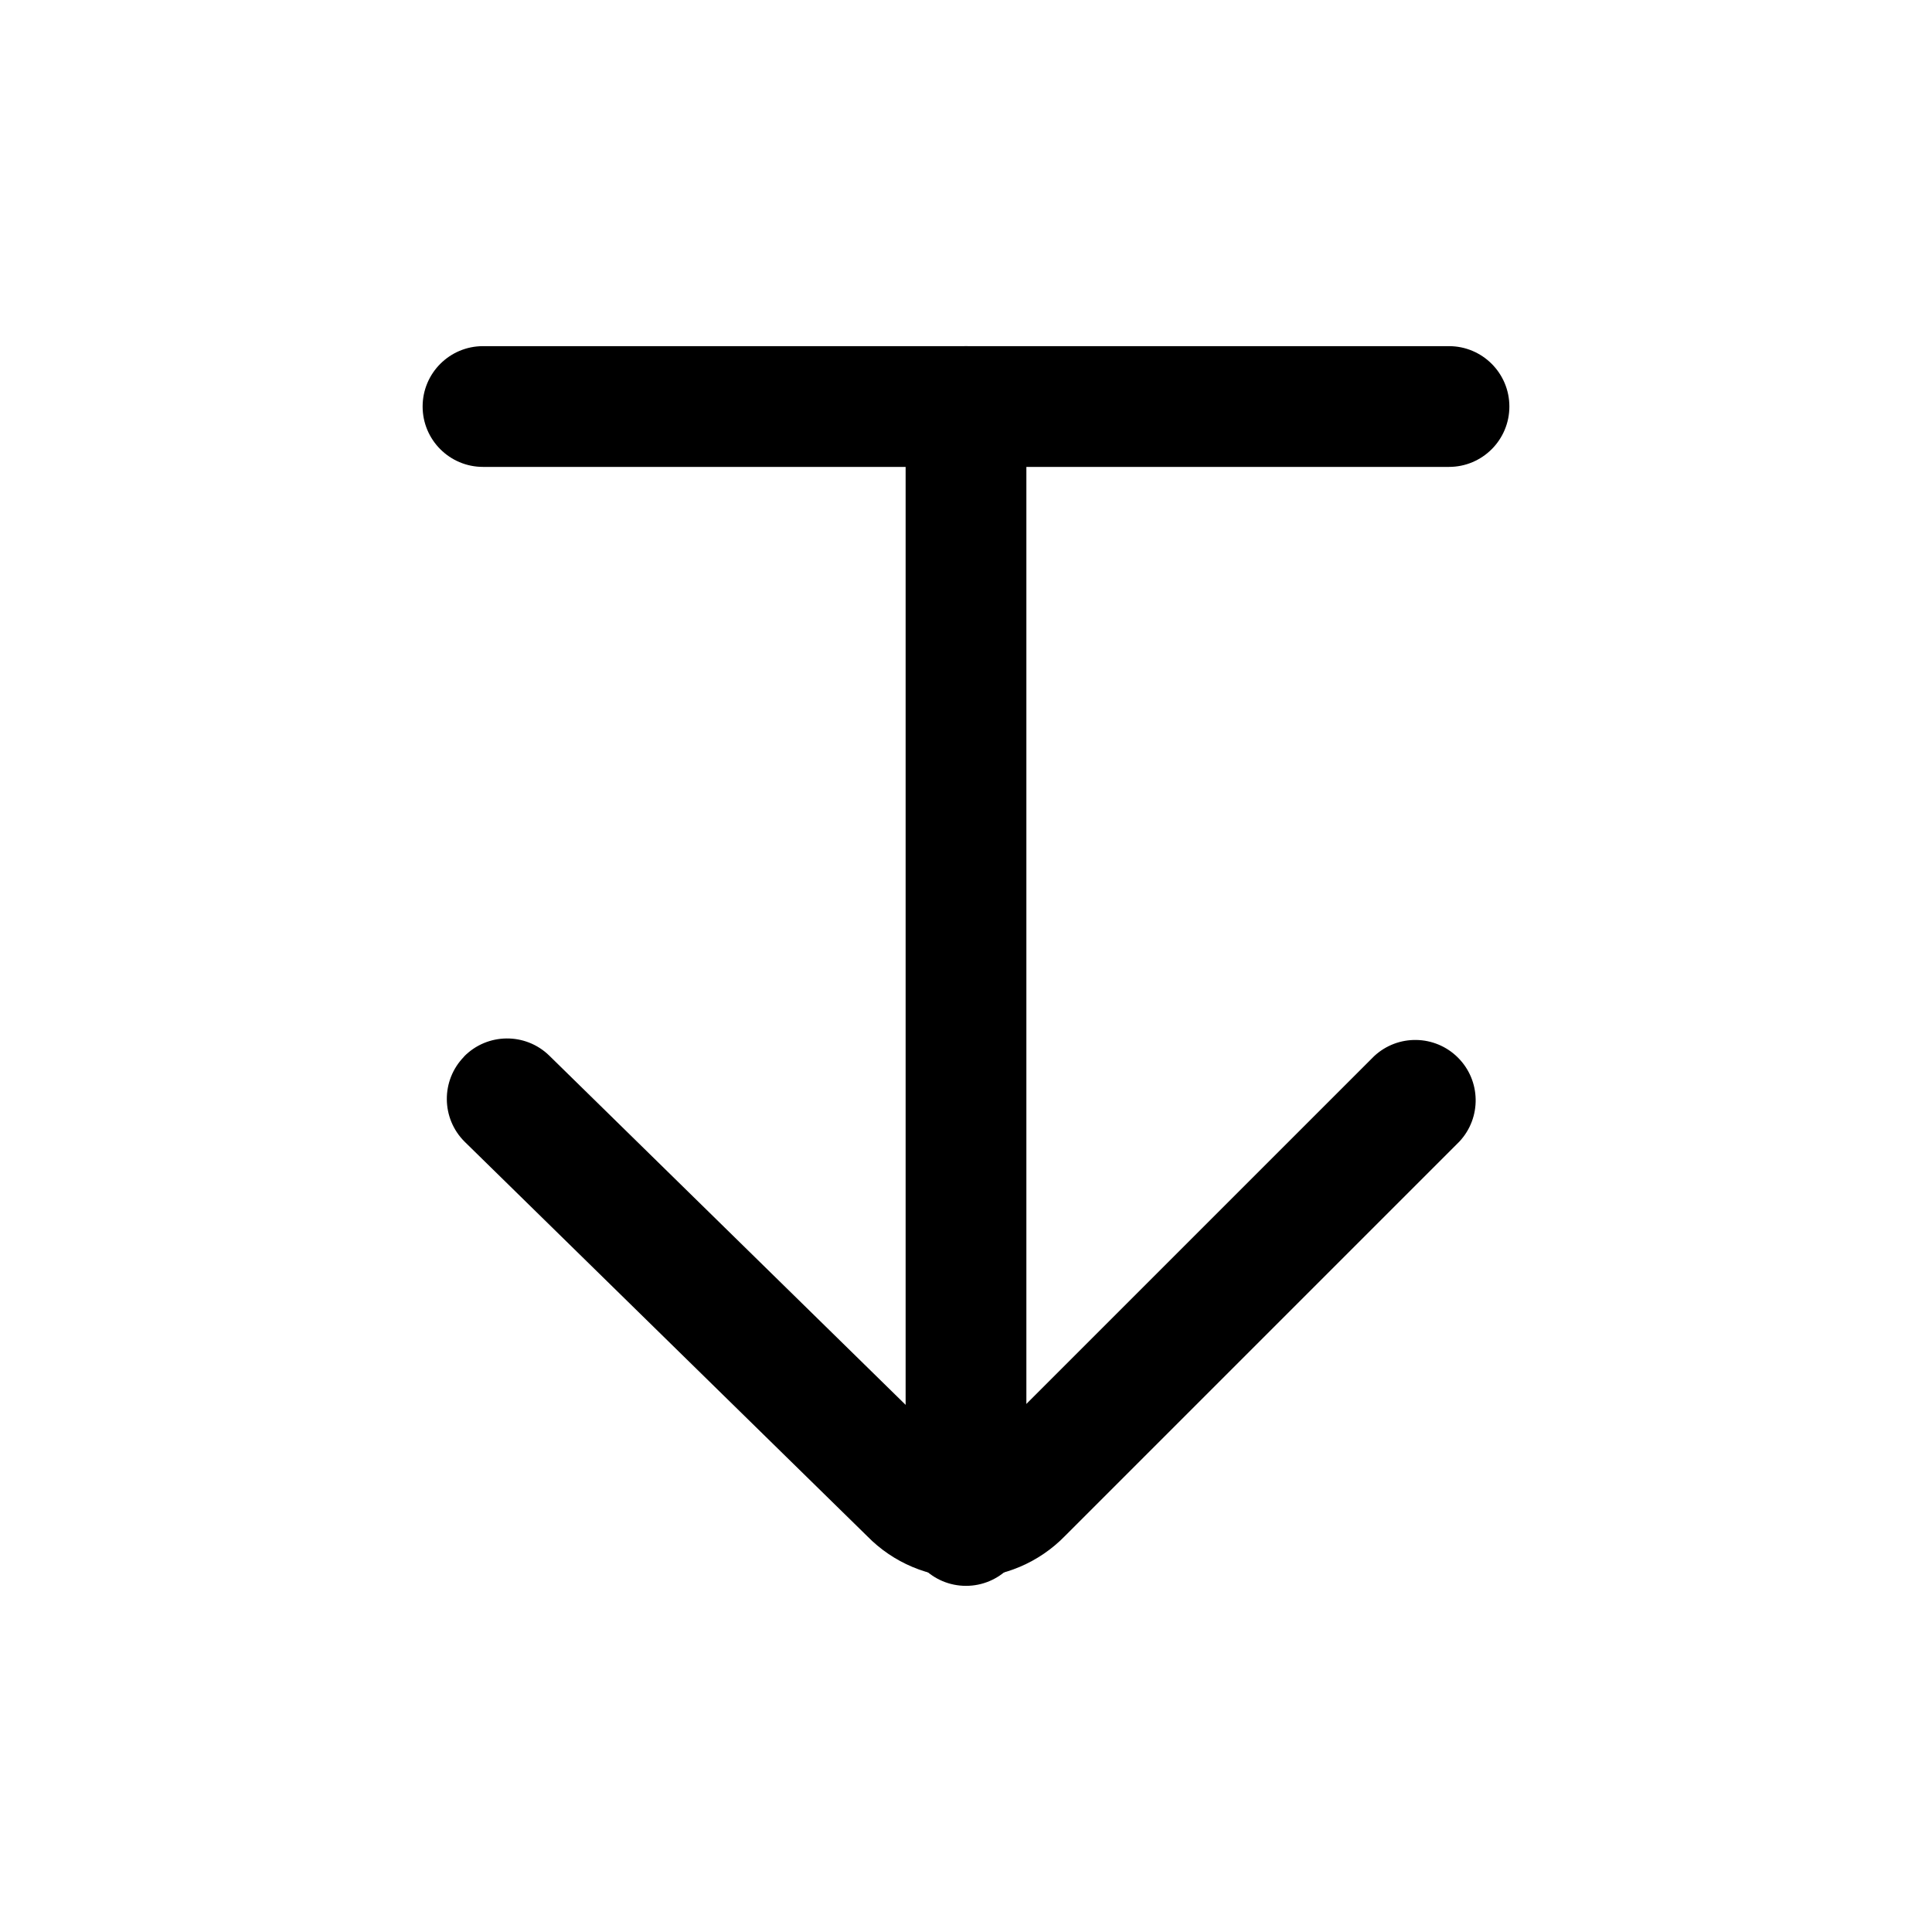
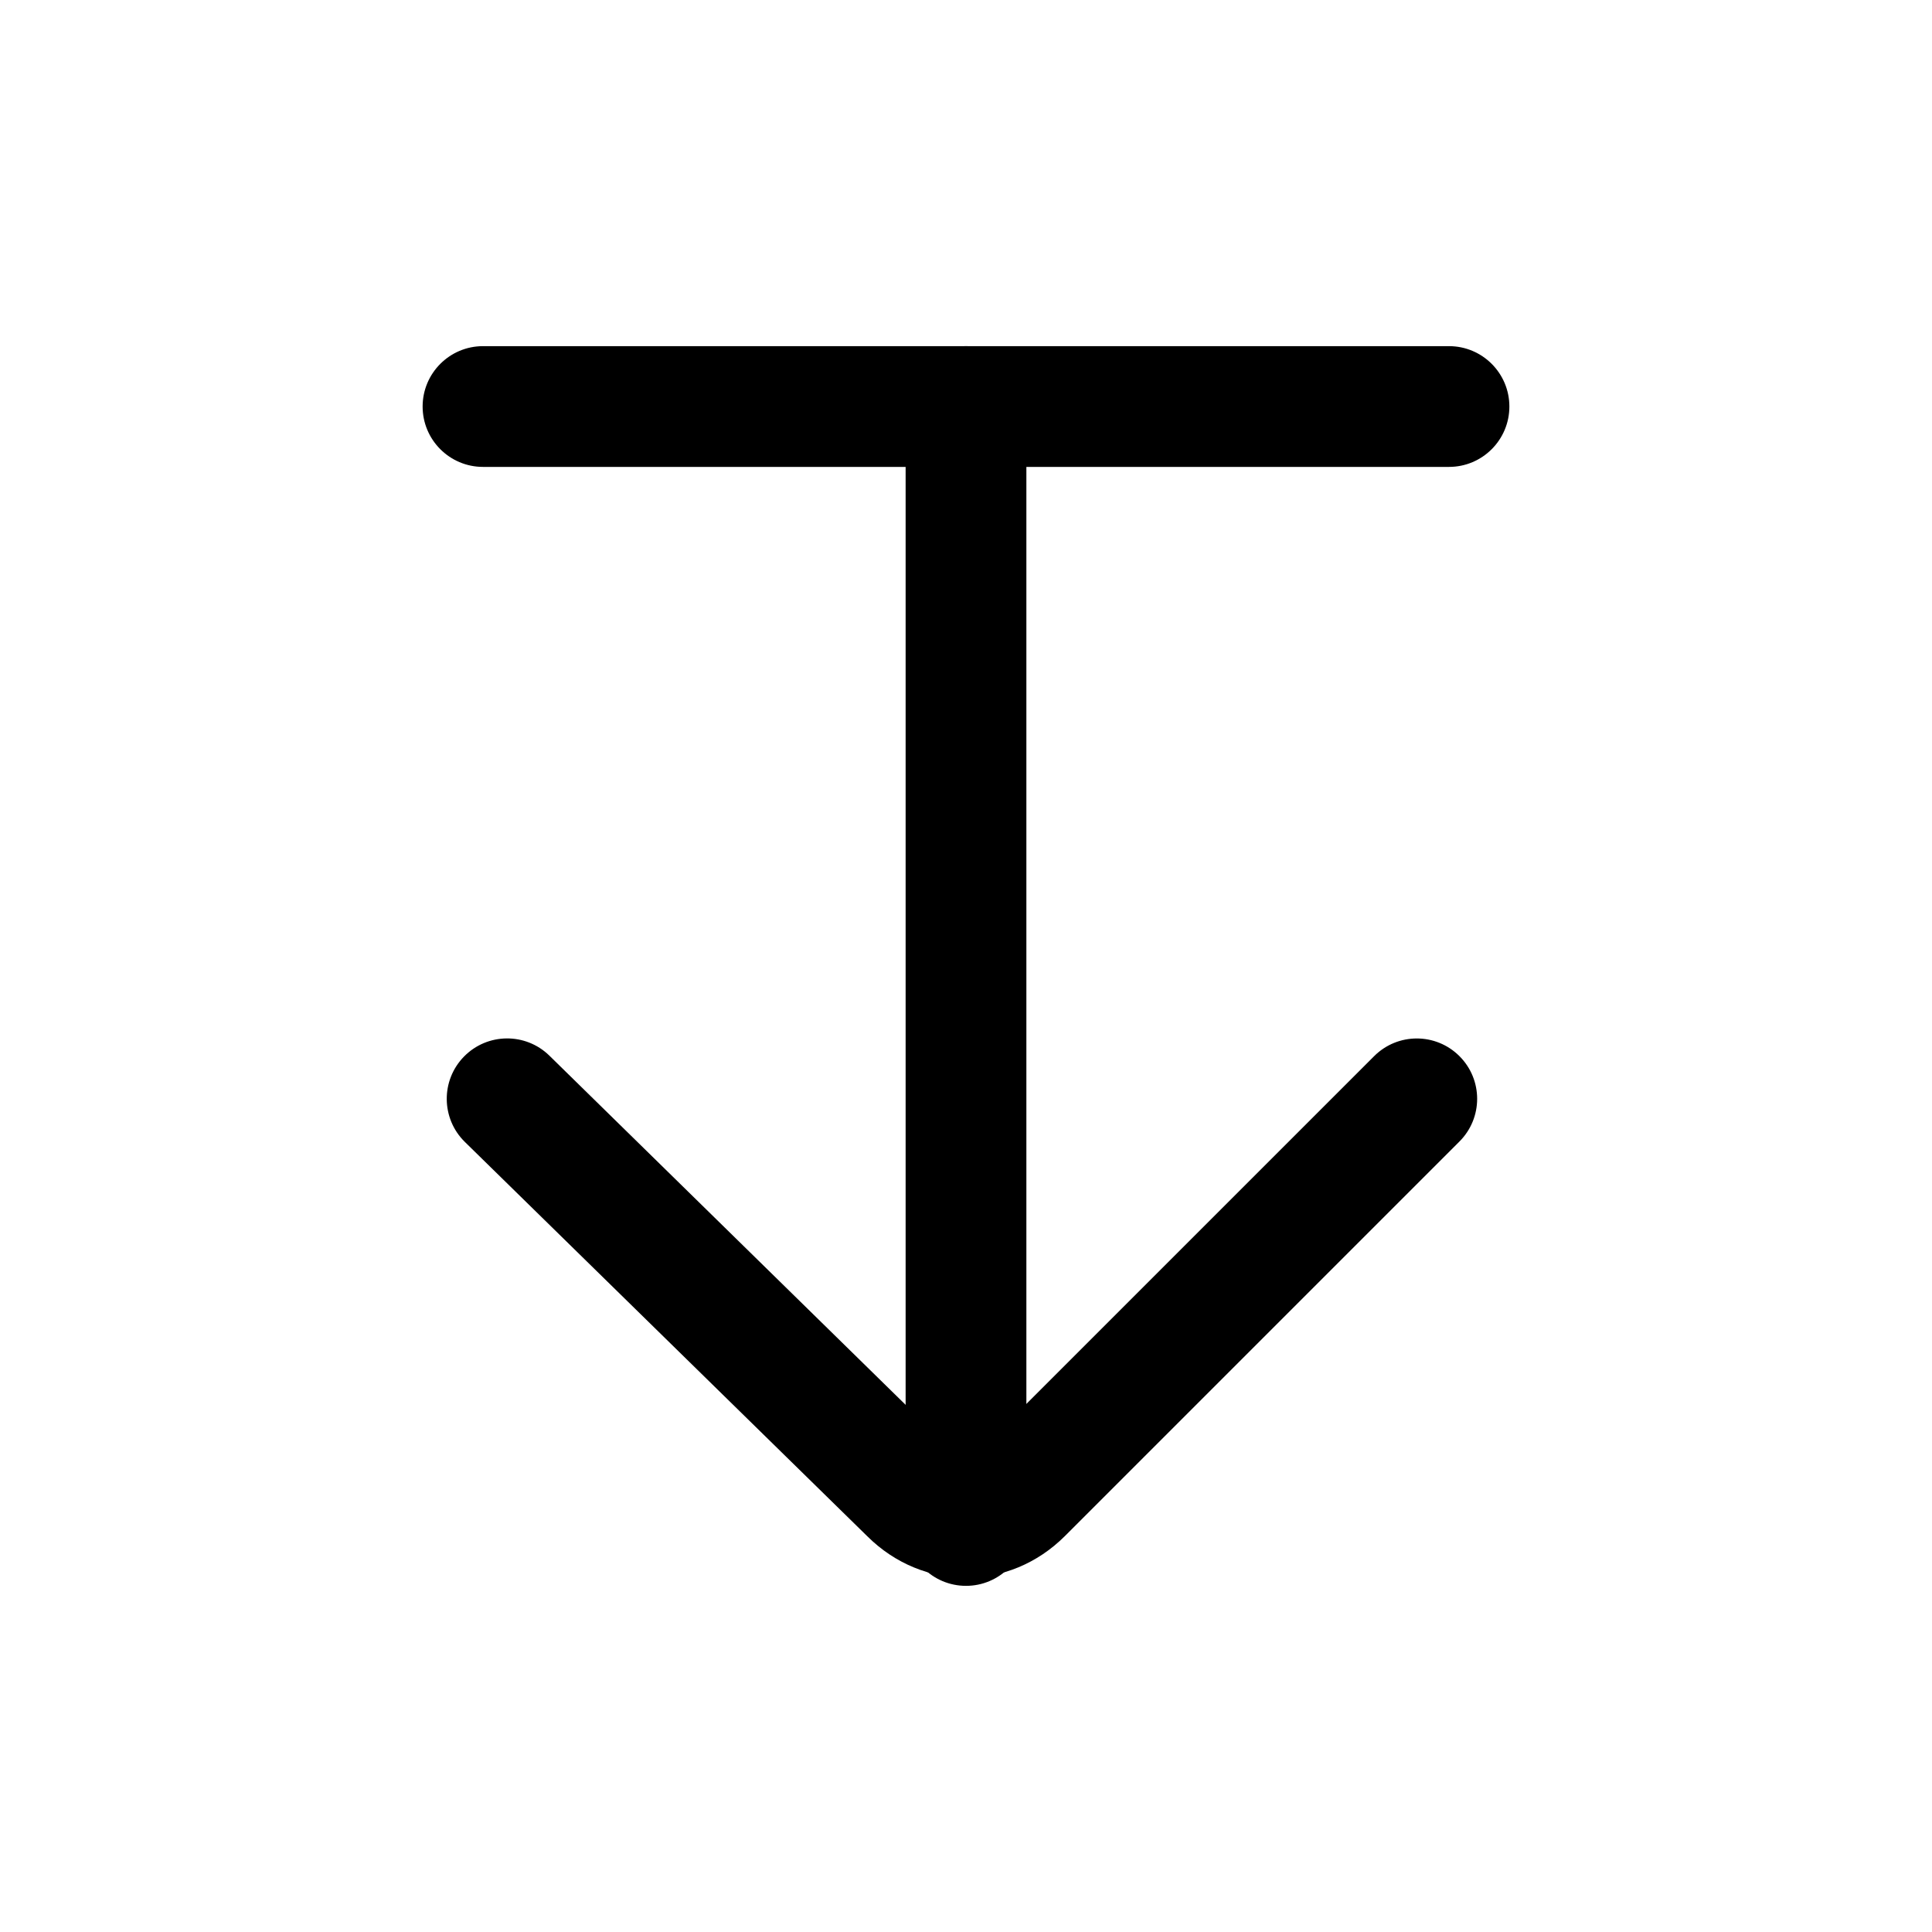
- <svg xmlns="http://www.w3.org/2000/svg" fill="none" viewBox="0 0 24 24">
-   <path fill="#000" fill-rule="evenodd" d="M12 4.3a.75.75 0 0 1 .75.75v13.9a.75.75 0 1 1-1.5 0V5.05A.75.75 0 0 1 12 4.3Z" clip-rule="evenodd" />
-   <path fill="#000" fill-rule="evenodd" d="M5.764 13.125a.75.75 0 0 1 1.061-.01l5.005 4.905a.24.24 0 0 0 .17.08.24.24 0 0 0 .17-.08l4.9-4.9a.75.75 0 0 1 1.06 1.06l-4.9 4.9a1.716 1.716 0 0 1-2.457.003l-4.998-4.897a.75.75 0 0 1-.01-1.06ZM5.25 5.05A.75.75 0 0 1 6 4.3h12a.75.75 0 0 1 0 1.5H6a.75.75 0 0 1-.75-.75Z" clip-rule="evenodd" />
+ <svg xmlns="http://www.w3.org/2000/svg" width="24" height="24" viewBox="0 0 24 24" fill="none">
+   <path fill-rule="evenodd" clip-rule="evenodd" d="M12 4.3C12.414 4.3 12.75 4.636 12.75 5.05V18.95C12.75 19.364 12.414 19.7 12 19.7C11.586 19.7 11.25 19.364 11.25 18.95V5.05C11.25 4.636 11.586 4.3 12 4.3Z" fill="black" />
+   <path fill-rule="evenodd" clip-rule="evenodd" d="M5.764 13.125C6.054 12.829 6.529 12.824 6.825 13.114L11.83 18.02C11.894 18.084 11.955 18.1 12 18.1C12.045 18.1 12.106 18.084 12.17 18.02L17.07 13.12C17.363 12.827 17.837 12.827 18.13 13.12C18.423 13.413 18.423 13.887 18.13 14.18L13.23 19.08C12.539 19.772 11.466 19.773 10.773 19.083L5.775 14.186C5.479 13.896 5.474 13.421 5.764 13.125Z" fill="black" />
+   <path fill-rule="evenodd" clip-rule="evenodd" d="M5.25 5.05C5.25 4.636 5.586 4.3 6 4.3H18C18.414 4.3 18.75 4.636 18.75 5.05C18.75 5.464 18.414 5.8 18 5.8H6C5.586 5.8 5.25 5.464 5.25 5.05Z" fill="black" />
</svg>
